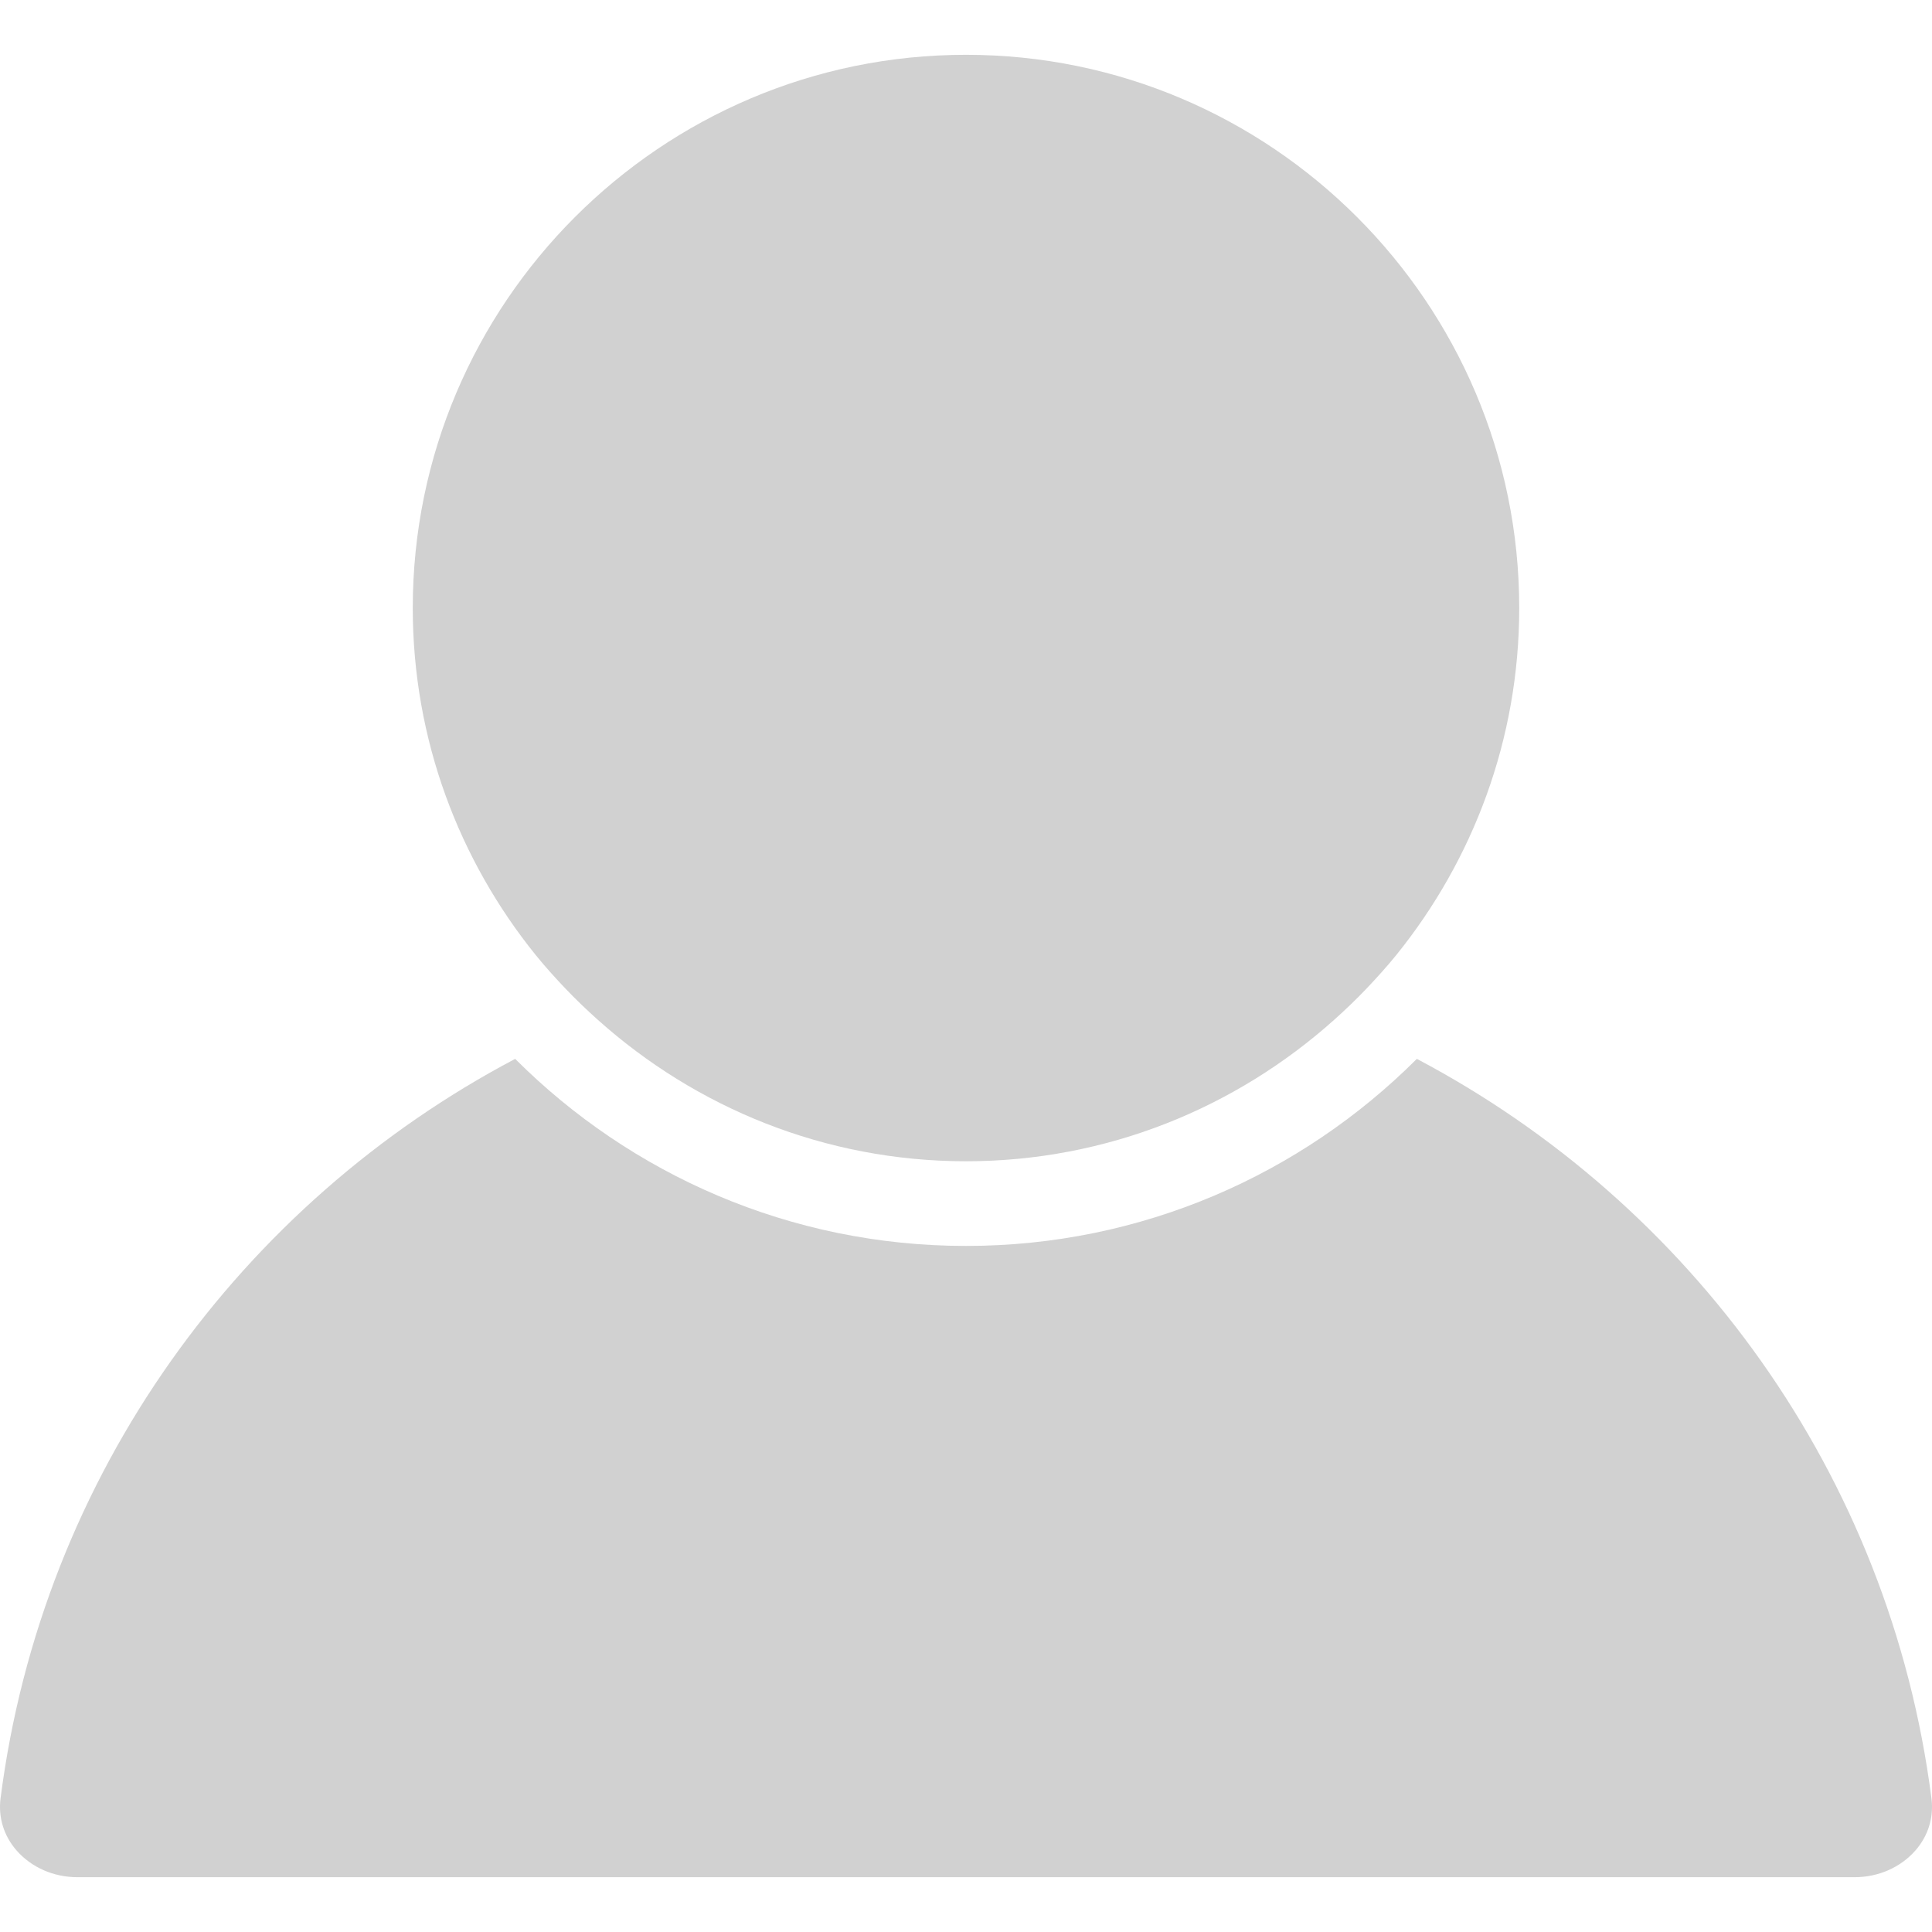
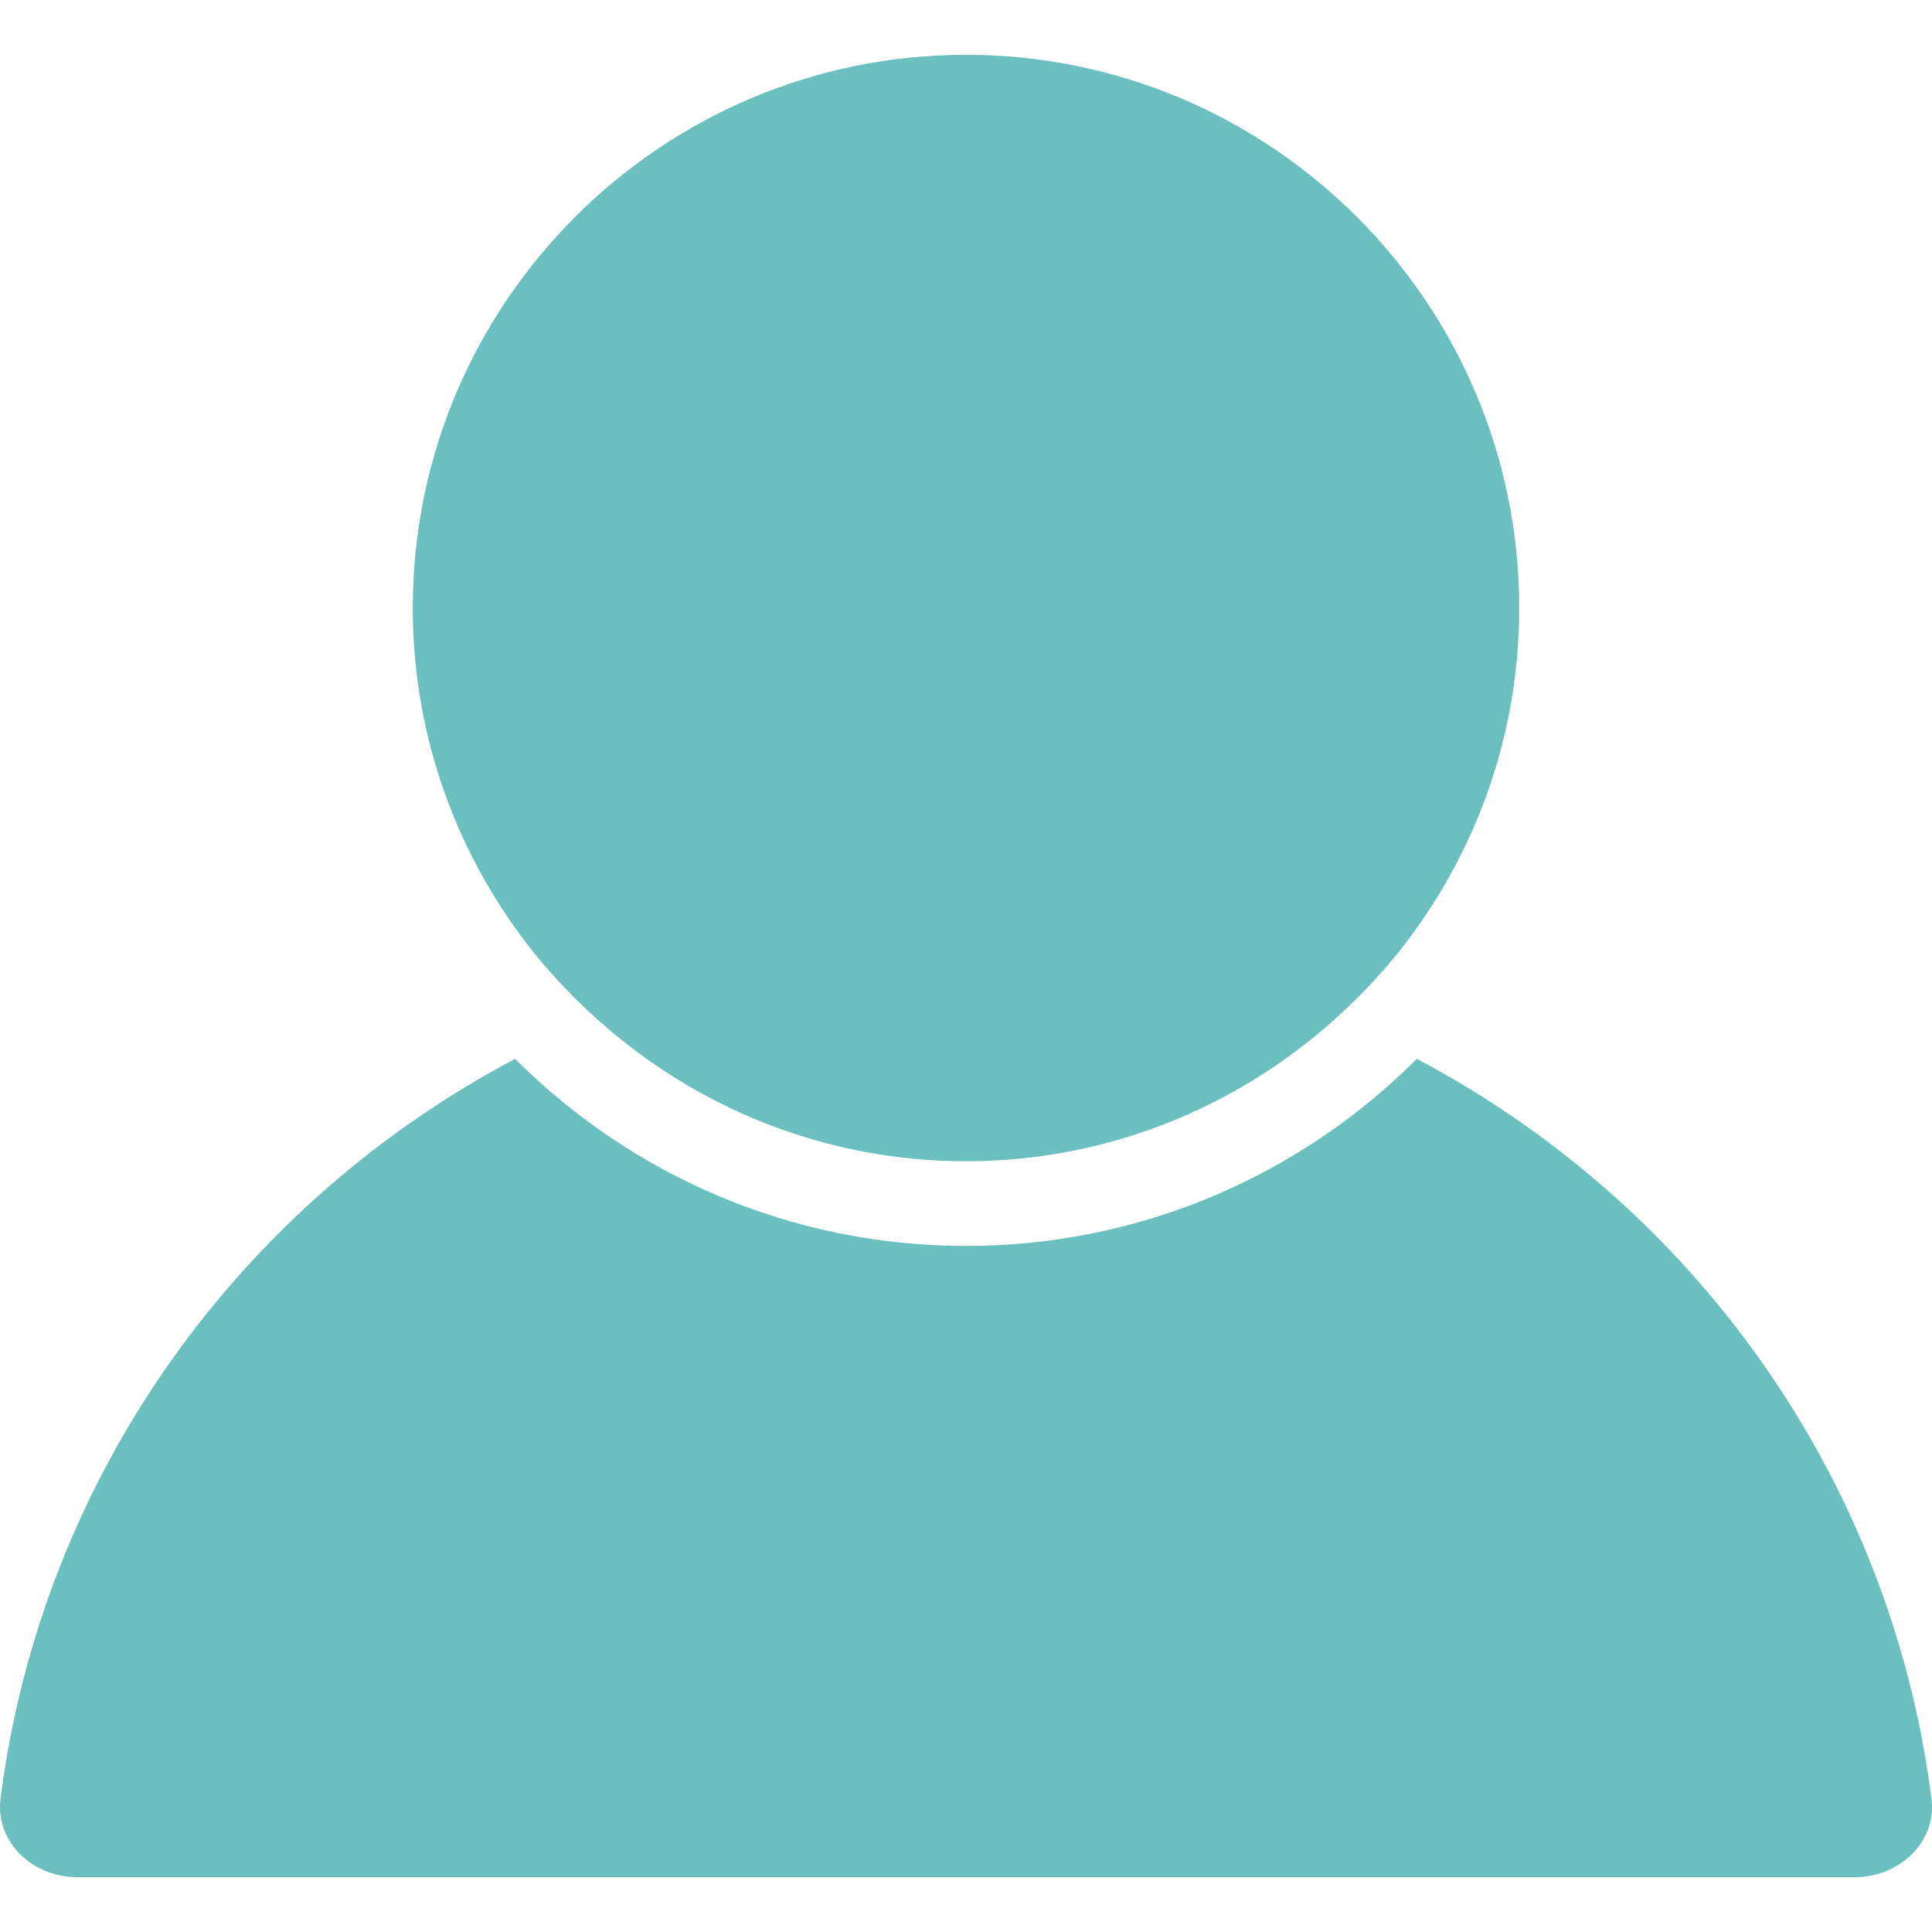
<svg xmlns="http://www.w3.org/2000/svg" version="1.1" id="Capa_1" x="0px" y="0px" viewBox="0 0 248.349 248.349" style="enable-background:new 0 0 248.349 248.349;" xml:space="preserve">
  <g>
    <g>
-       <path style="fill:#d1d1d1;" d="M9.954,241.305h228.441c3.051,0,5.896-1.246,7.805-3.416c1.659-1.882,2.393-4.27,2.078-6.723    c-5.357-41.734-31.019-76.511-66.15-95.053c-14.849,14.849-35.348,24.046-57.953,24.046s-43.105-9.197-57.953-24.046    C31.09,154.65,5.423,189.432,0.071,231.166c-0.315,2.453,0.424,4.846,2.078,6.723C4.058,240.059,6.903,241.305,9.954,241.305z" />
-       <path style="fill:#d1d1d1;" d="M72.699,127.09c1.333,1.398,2.725,2.73,4.166,4.019c12.586,11.259,29.137,18.166,47.309,18.166    s34.723-6.913,47.309-18.166c1.441-1.289,2.834-2.622,4.166-4.019c1.327-1.398,2.622-2.828,3.84-4.329    c9.861-12.211,15.8-27.717,15.8-44.6c0-39.216-31.906-71.116-71.116-71.116S53.059,38.95,53.059,78.16    c0,16.883,5.939,32.39,15.8,44.6C70.072,124.262,71.366,125.687,72.699,127.09z" />
+       <path style="fill:#6bbfbf;" d="M9.954,241.305h228.441c3.051,0,5.896-1.246,7.805-3.416c1.659-1.882,2.393-4.27,2.078-6.723    c-5.357-41.734-31.019-76.511-66.15-95.053c-14.849,14.849-35.348,24.046-57.953,24.046s-43.105-9.197-57.953-24.046    C31.09,154.65,5.423,189.432,0.071,231.166c-0.315,2.453,0.424,4.846,2.078,6.723C4.058,240.059,6.903,241.305,9.954,241.305z" />
+       <path style="fill:#6bbfbf;" d="M72.699,127.09c1.333,1.398,2.725,2.73,4.166,4.019c12.586,11.259,29.137,18.166,47.309,18.166    s34.723-6.913,47.309-18.166c1.441-1.289,2.834-2.622,4.166-4.019c1.327-1.398,2.622-2.828,3.84-4.329    c9.861-12.211,15.8-27.717,15.8-44.6c0-39.216-31.906-71.116-71.116-71.116S53.059,38.95,53.059,78.16    c0,16.883,5.939,32.39,15.8,44.6C70.072,124.262,71.366,125.687,72.699,127.09z" />
    </g>
  </g>
  <g>
</g>
  <g>
</g>
  <g>
</g>
  <g>
</g>
  <g>
</g>
  <g>
</g>
  <g>
</g>
  <g>
</g>
  <g>
</g>
  <g>
</g>
  <g>
</g>
  <g>
</g>
  <g>
</g>
  <g>
</g>
  <g>
</g>
</svg>
